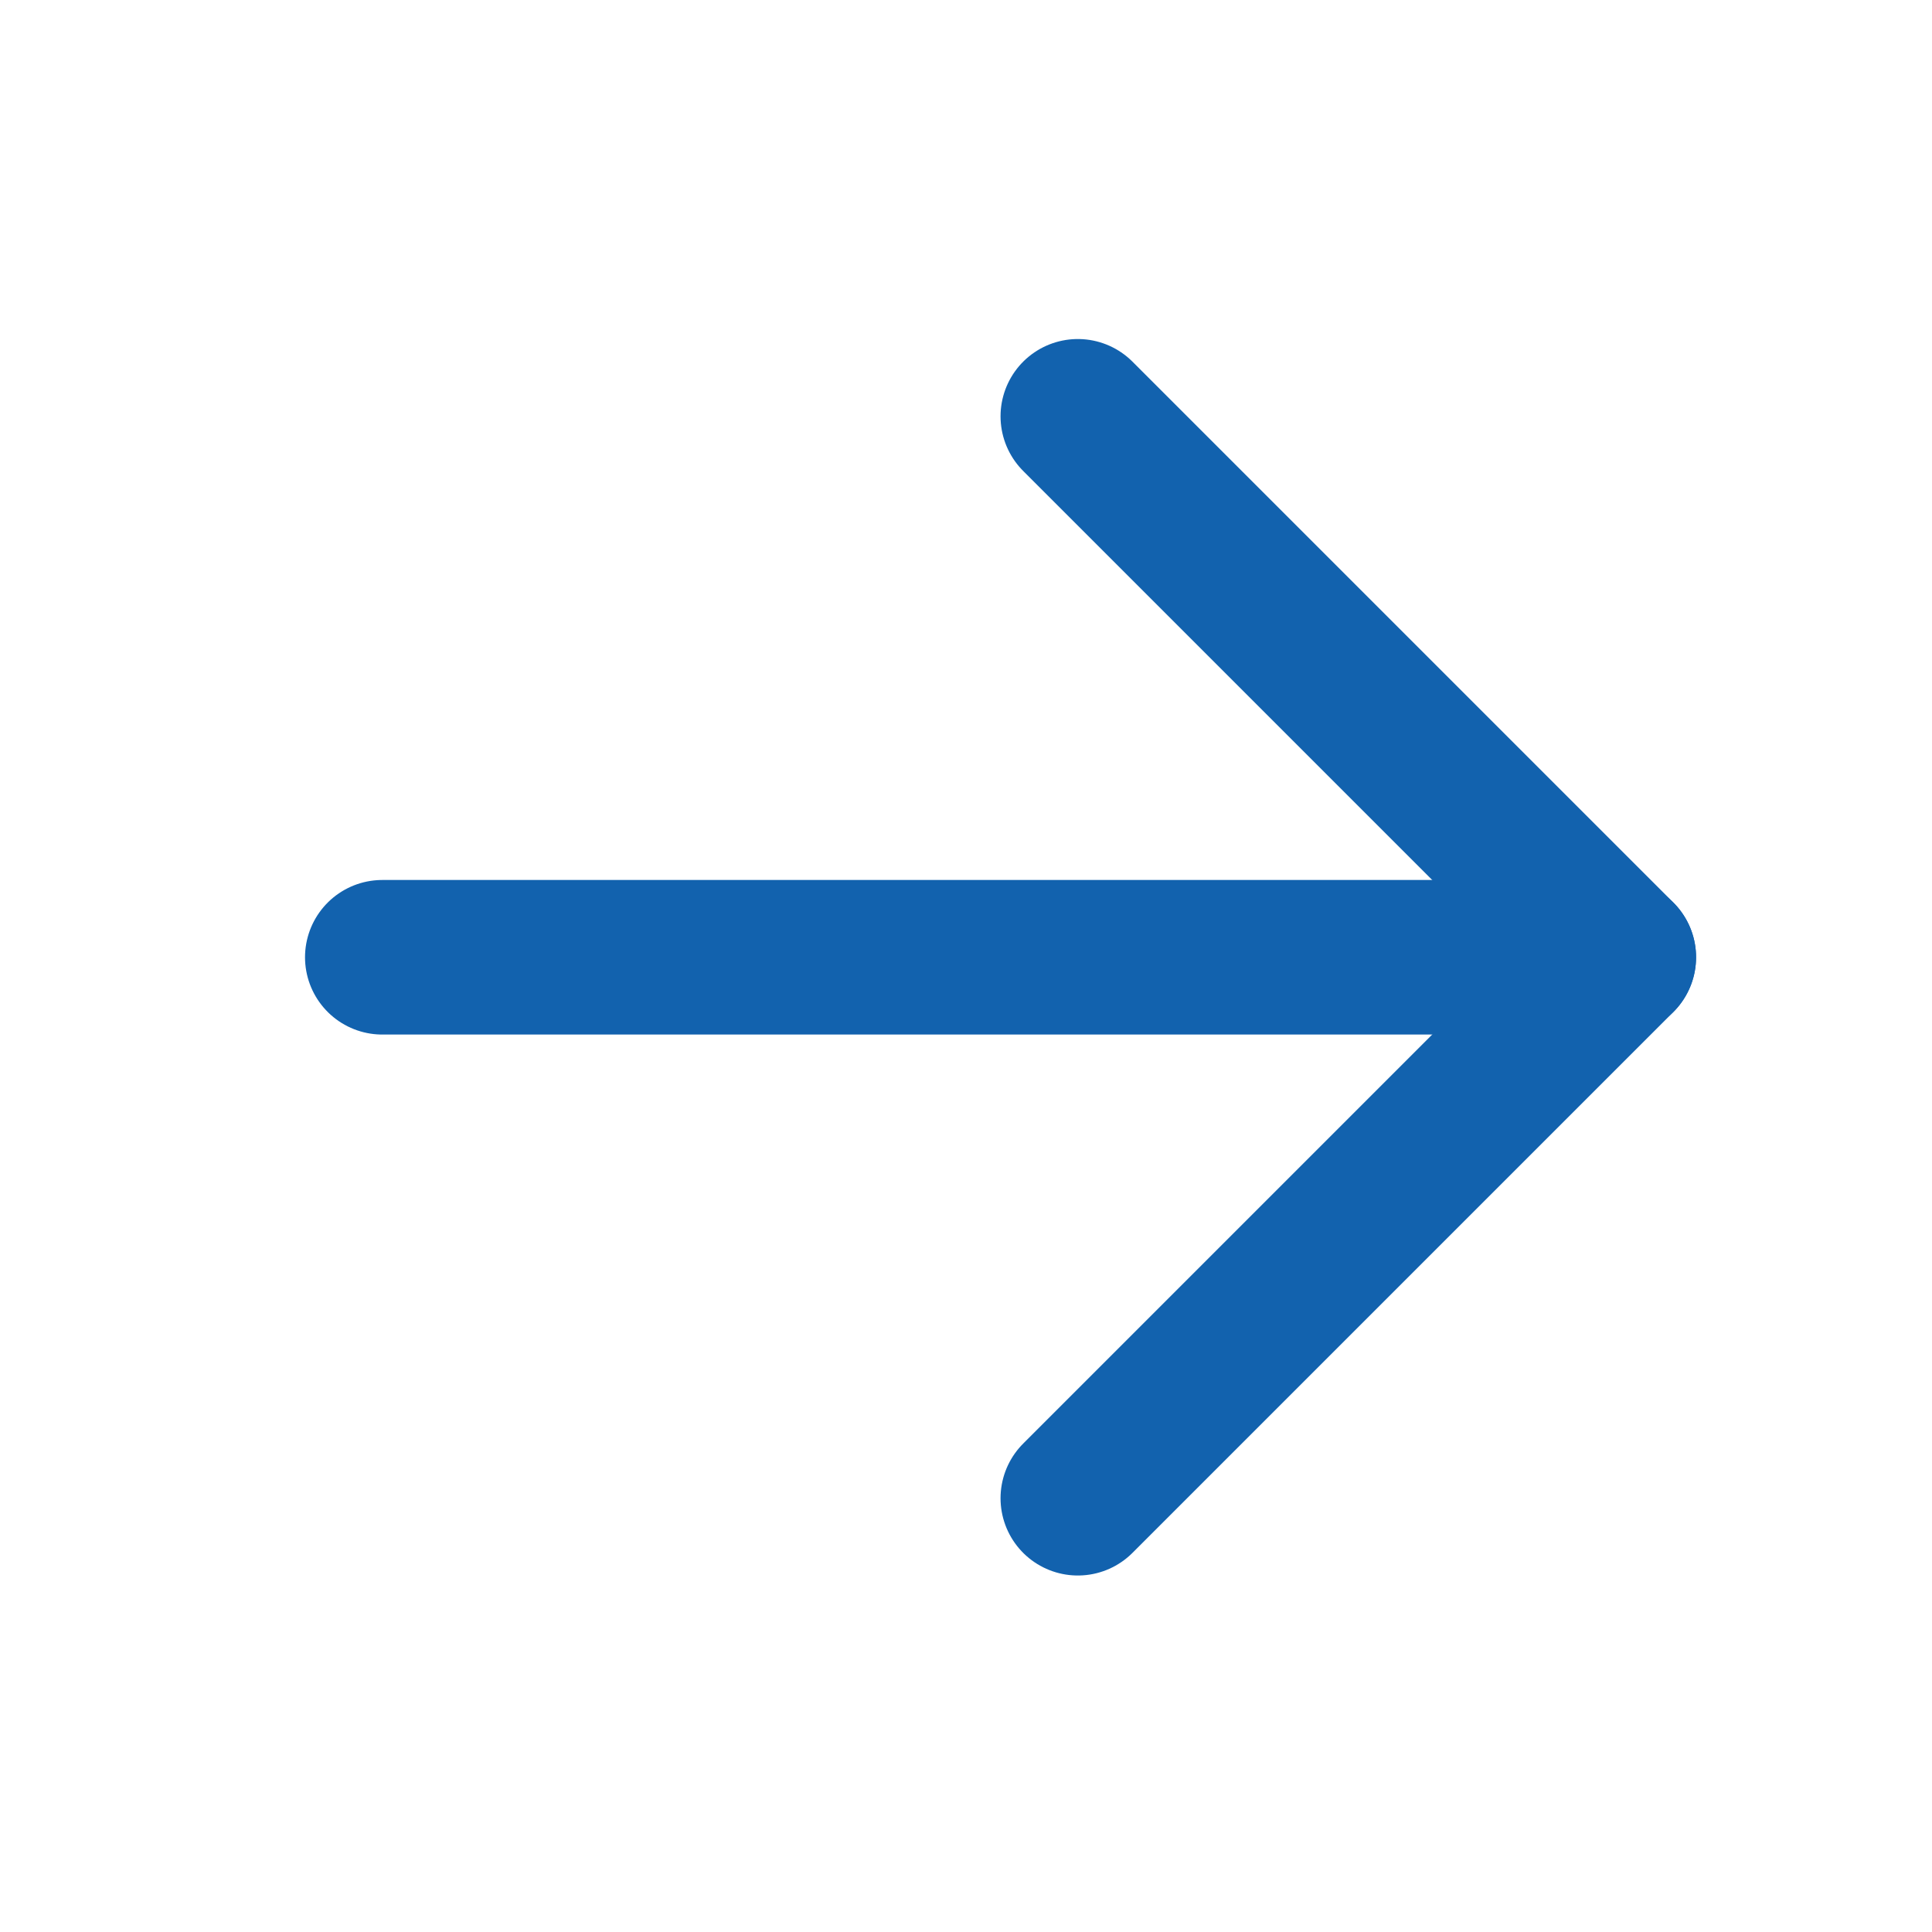
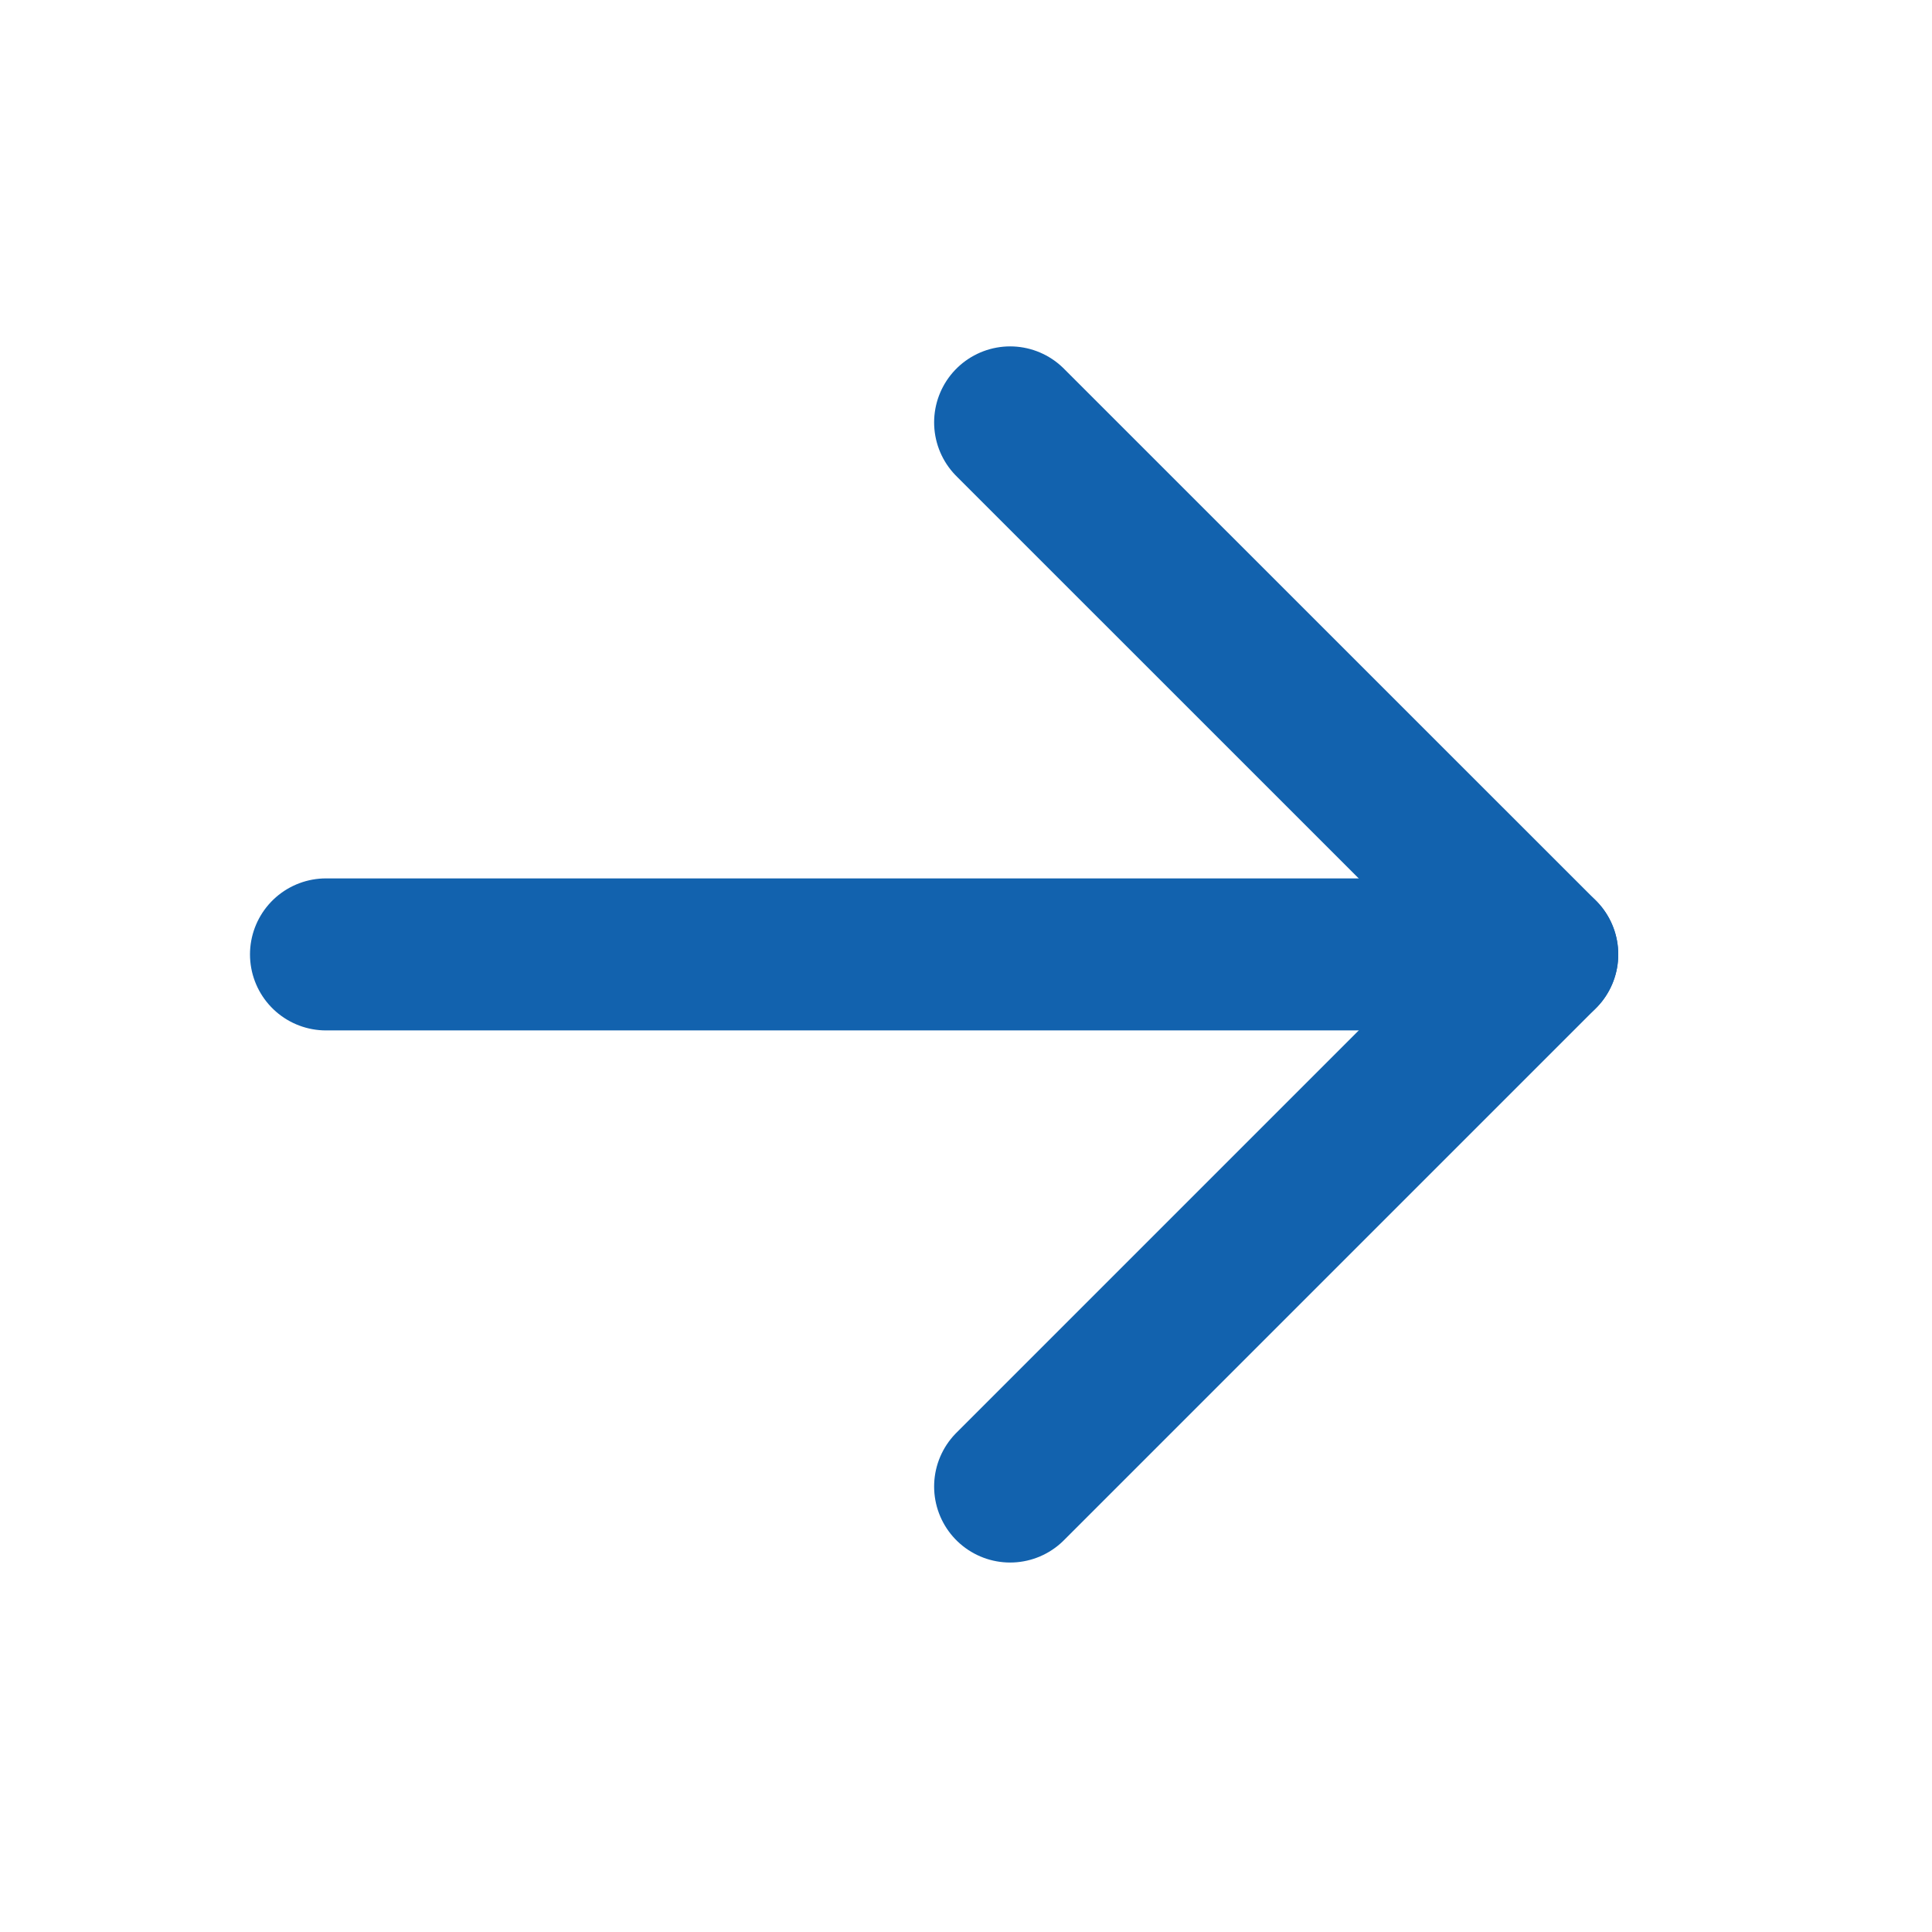
- <svg xmlns="http://www.w3.org/2000/svg" width="25" height="25" viewBox="0 0 25 25" fill="none">
-   <path d="M4.947 12.387H20.947" stroke="#1262AE" stroke-width="2" stroke-linecap="round" stroke-linejoin="round" />
-   <path d="M13.947 5.387L20.947 12.387L13.947 19.387" stroke="#1262AE" stroke-width="2" stroke-linecap="round" stroke-linejoin="round" />
+ <svg xmlns="http://www.w3.org/2000/svg" width="19" height="19" viewBox="0 0 19 19" fill="none">
+   <path d="M3.206 9.386H15.167" stroke="#1262AE" stroke-width="1.495" stroke-linecap="round" stroke-linejoin="round" />
+   <path d="M9.934 4.154L15.167 9.386L9.934 14.619" stroke="#1262AE" stroke-width="1.495" stroke-linecap="round" stroke-linejoin="round" />
</svg>
